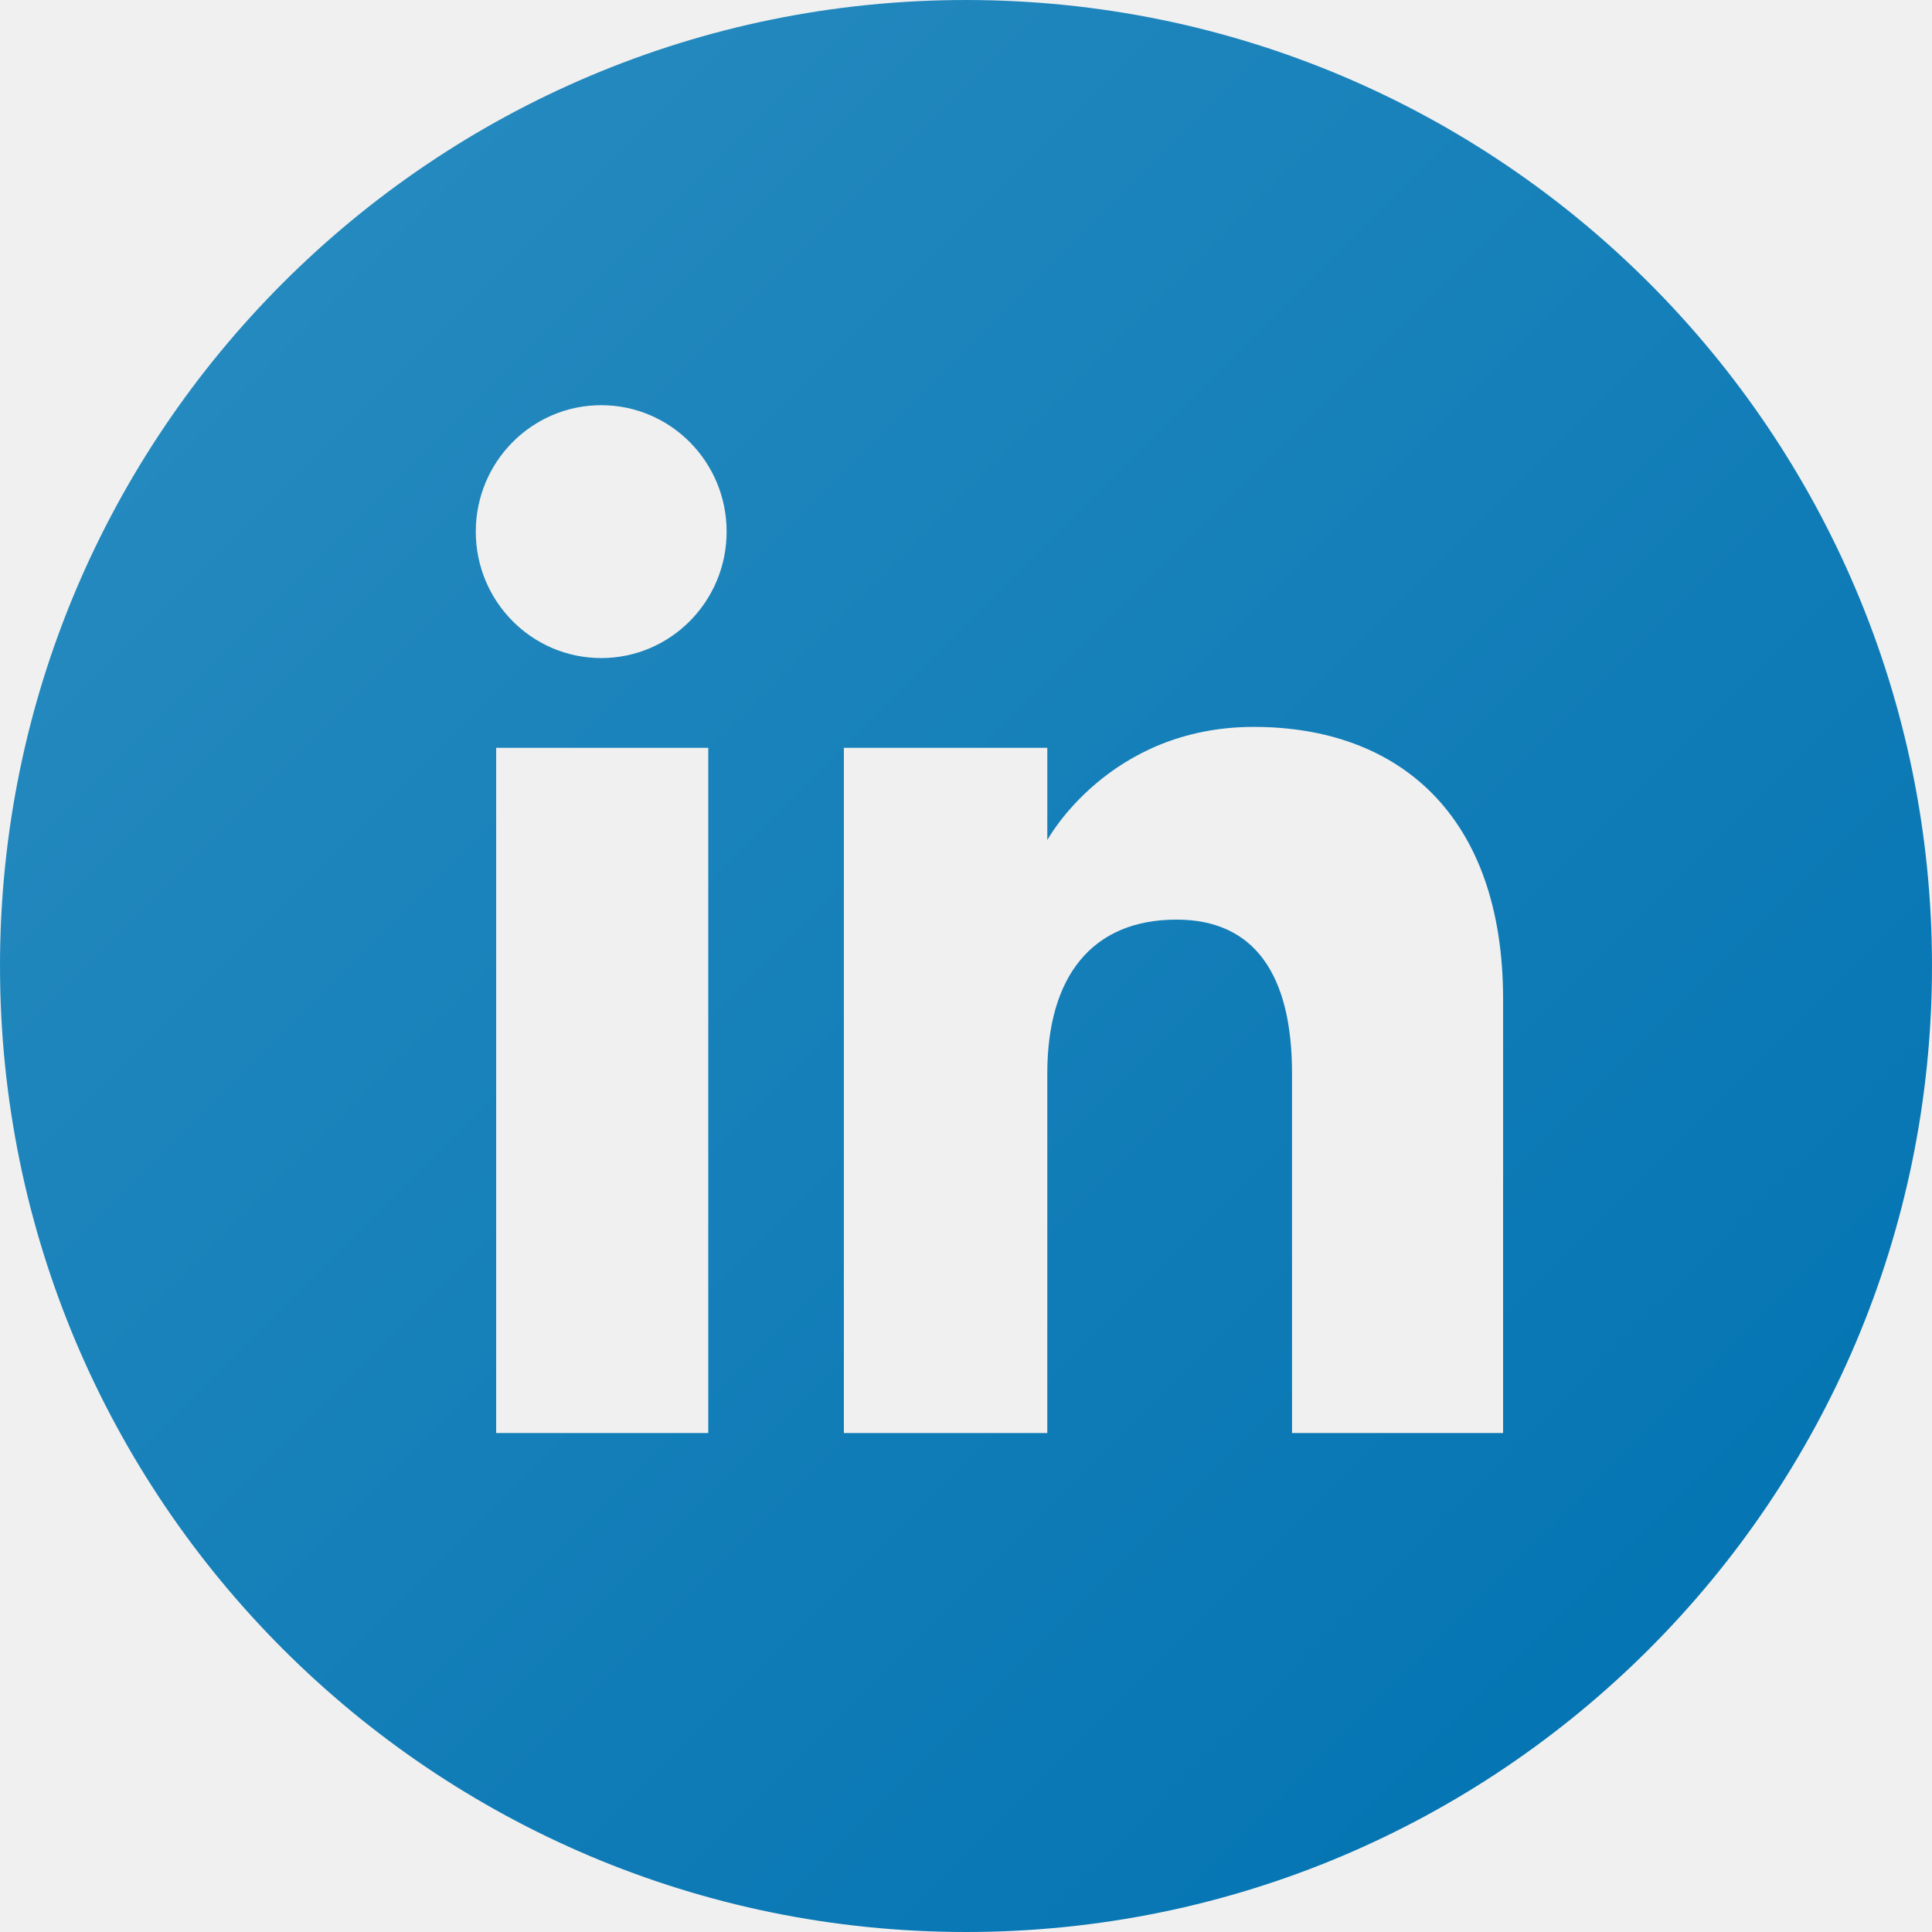
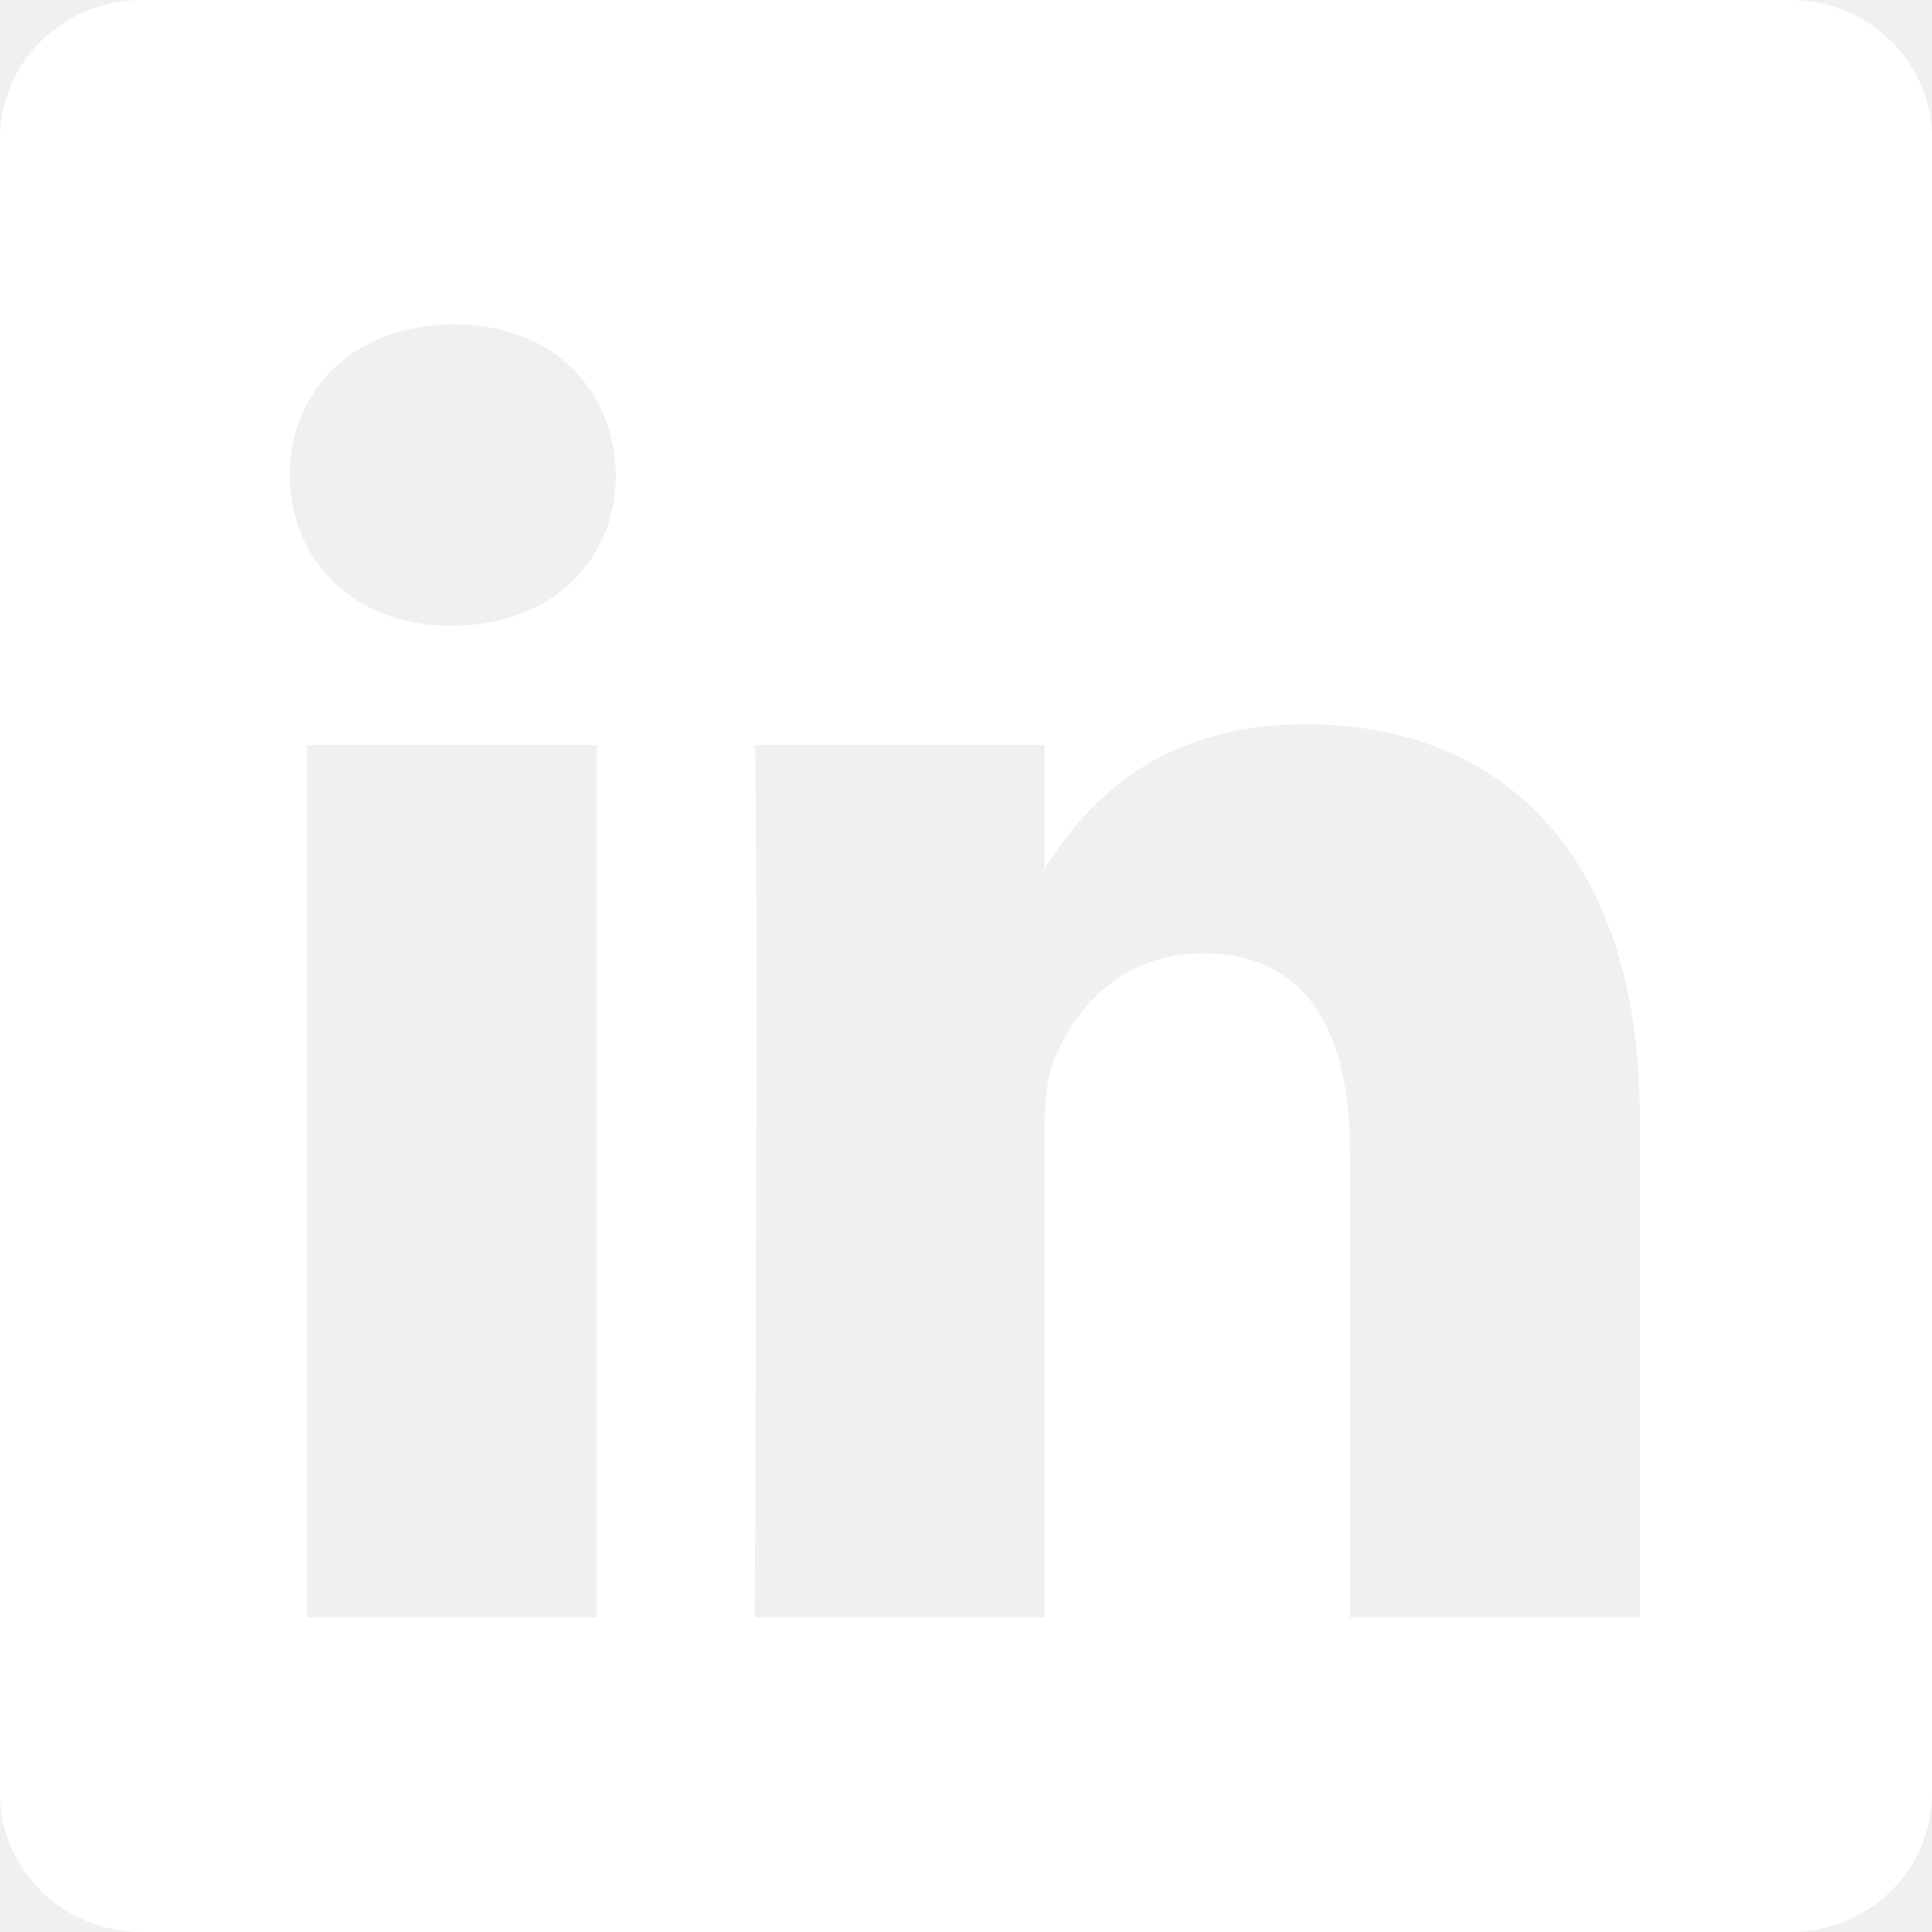
- <svg xmlns="http://www.w3.org/2000/svg" width="2500" height="2500" viewBox="7.025 7.025 497.951 497.95">
-   <linearGradient id="a" gradientUnits="userSpaceOnUse" x1="-974.482" y1="1306.773" x2="-622.378" y2="1658.877" gradientTransform="translate(1054.43 -1226.825)">
-     <stop offset="0" stop-color="#2489be" />
-     <stop offset="1" stop-color="#0575b3" />
-   </linearGradient>
-   <path d="M256 7.025C118.494 7.025 7.025 118.494 7.025 256S118.494 504.975 256 504.975 504.976 393.506 504.976 256C504.975 118.494 393.504 7.025 256 7.025zm-66.427 369.343h-54.665V199.761h54.665v176.607zM161.98 176.633c-17.853 0-32.326-14.591-32.326-32.587 0-17.998 14.475-32.588 32.326-32.588s32.324 14.59 32.324 32.588c.001 17.997-14.472 32.587-32.324 32.587zm232.45 199.735h-54.4v-92.704c0-25.426-9.658-39.619-29.763-39.619-21.881 0-33.312 14.782-33.312 39.619v92.704h-52.43V199.761h52.43v23.786s15.771-29.173 53.219-29.173c37.449 0 64.257 22.866 64.257 70.169l-.001 111.825z" fill="url(#a)" />
+ <svg xmlns="http://www.w3.org/2000/svg" width="16" height="16" fill="#fff" class="bi bi-linkedin" viewBox="0 0 16 16">
+   <path d="M0 1.146C0 .513.526 0 1.175 0h13.65C15.474 0 16 .513 16 1.146v13.708c0 .633-.526 1.146-1.175 1.146H1.175C.526 16 0 15.487 0 14.854V1.146zm4.943 12.248V6.169H2.542v7.225h2.401zm-1.2-8.212c.837 0 1.358-.554 1.358-1.248-.015-.709-.52-1.248-1.342-1.248-.822 0-1.359.54-1.359 1.248 0 .694.521 1.248 1.327 1.248h.016zm4.908 8.212V9.359c0-.216.016-.432.08-.586.173-.431.568-.878 1.232-.878.869 0 1.216.662 1.216 1.634v3.865h2.401V9.25c0-2.22-1.184-3.252-2.764-3.252-1.274 0-1.845.7-2.165 1.193v.025h-.016a5.54 5.54 0 0 1 .016-.025V6.169h-2.4c.03.678 0 7.225 0 7.225h2.4z" />
</svg>
